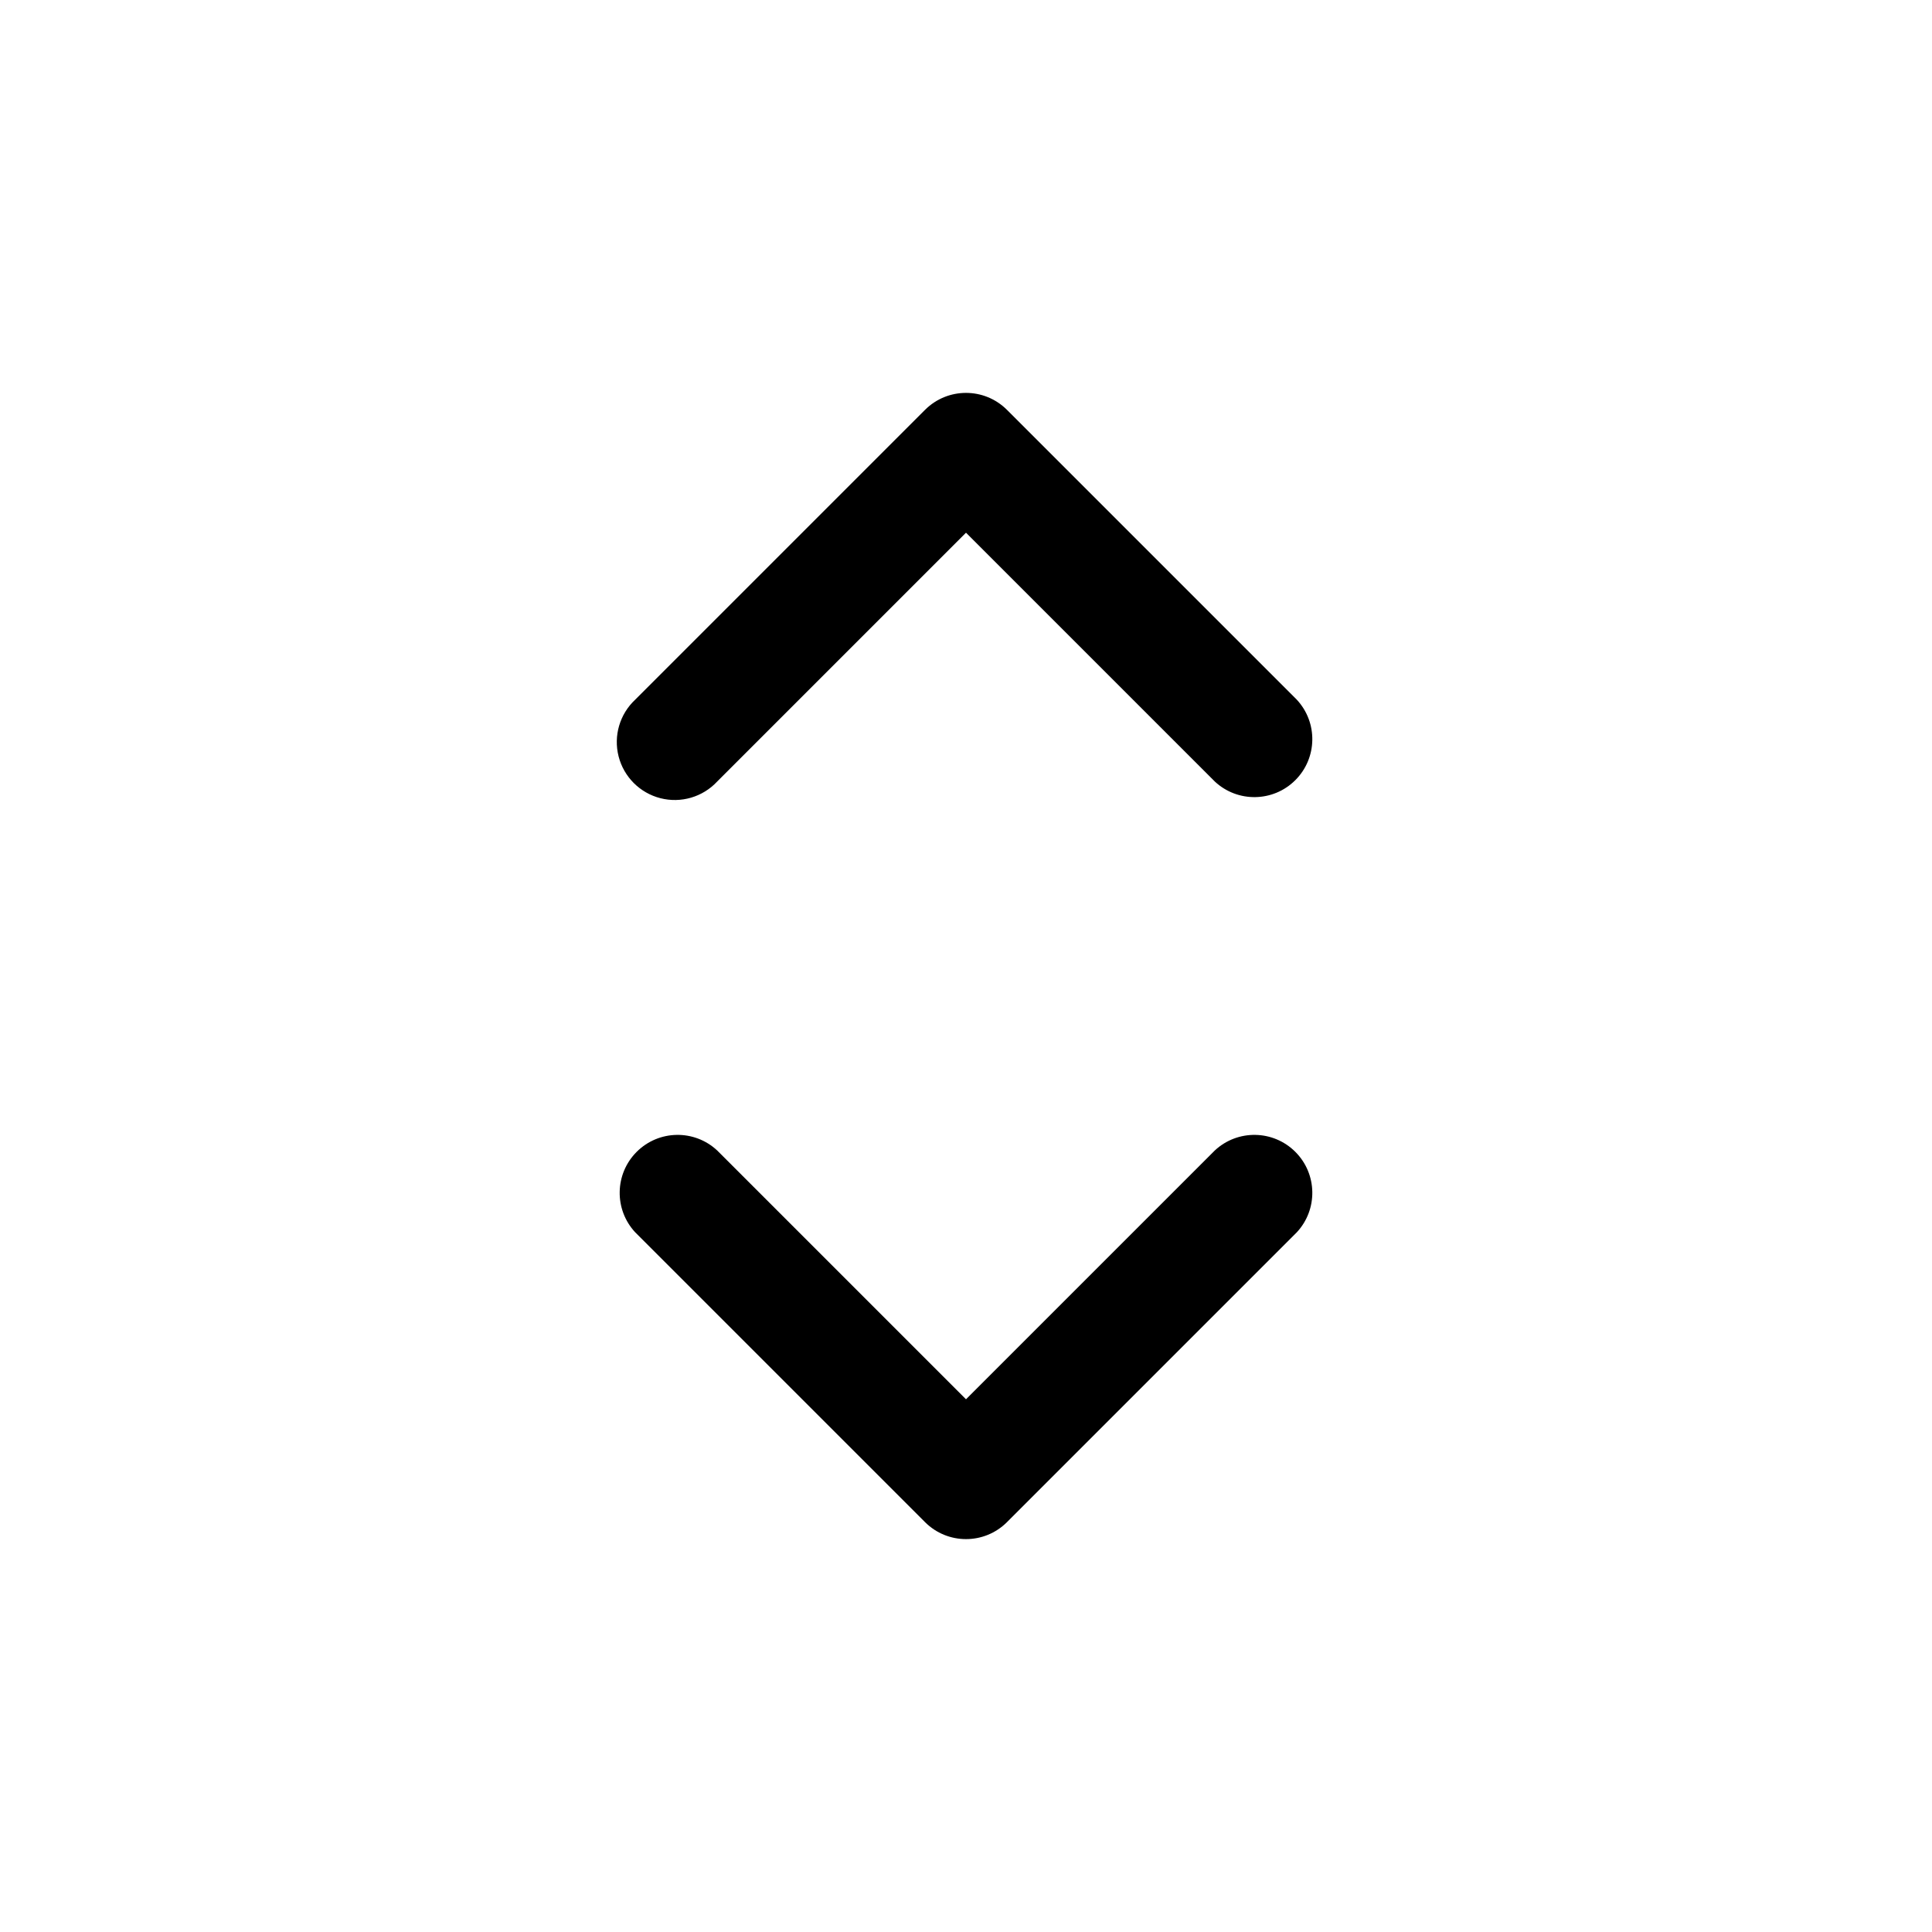
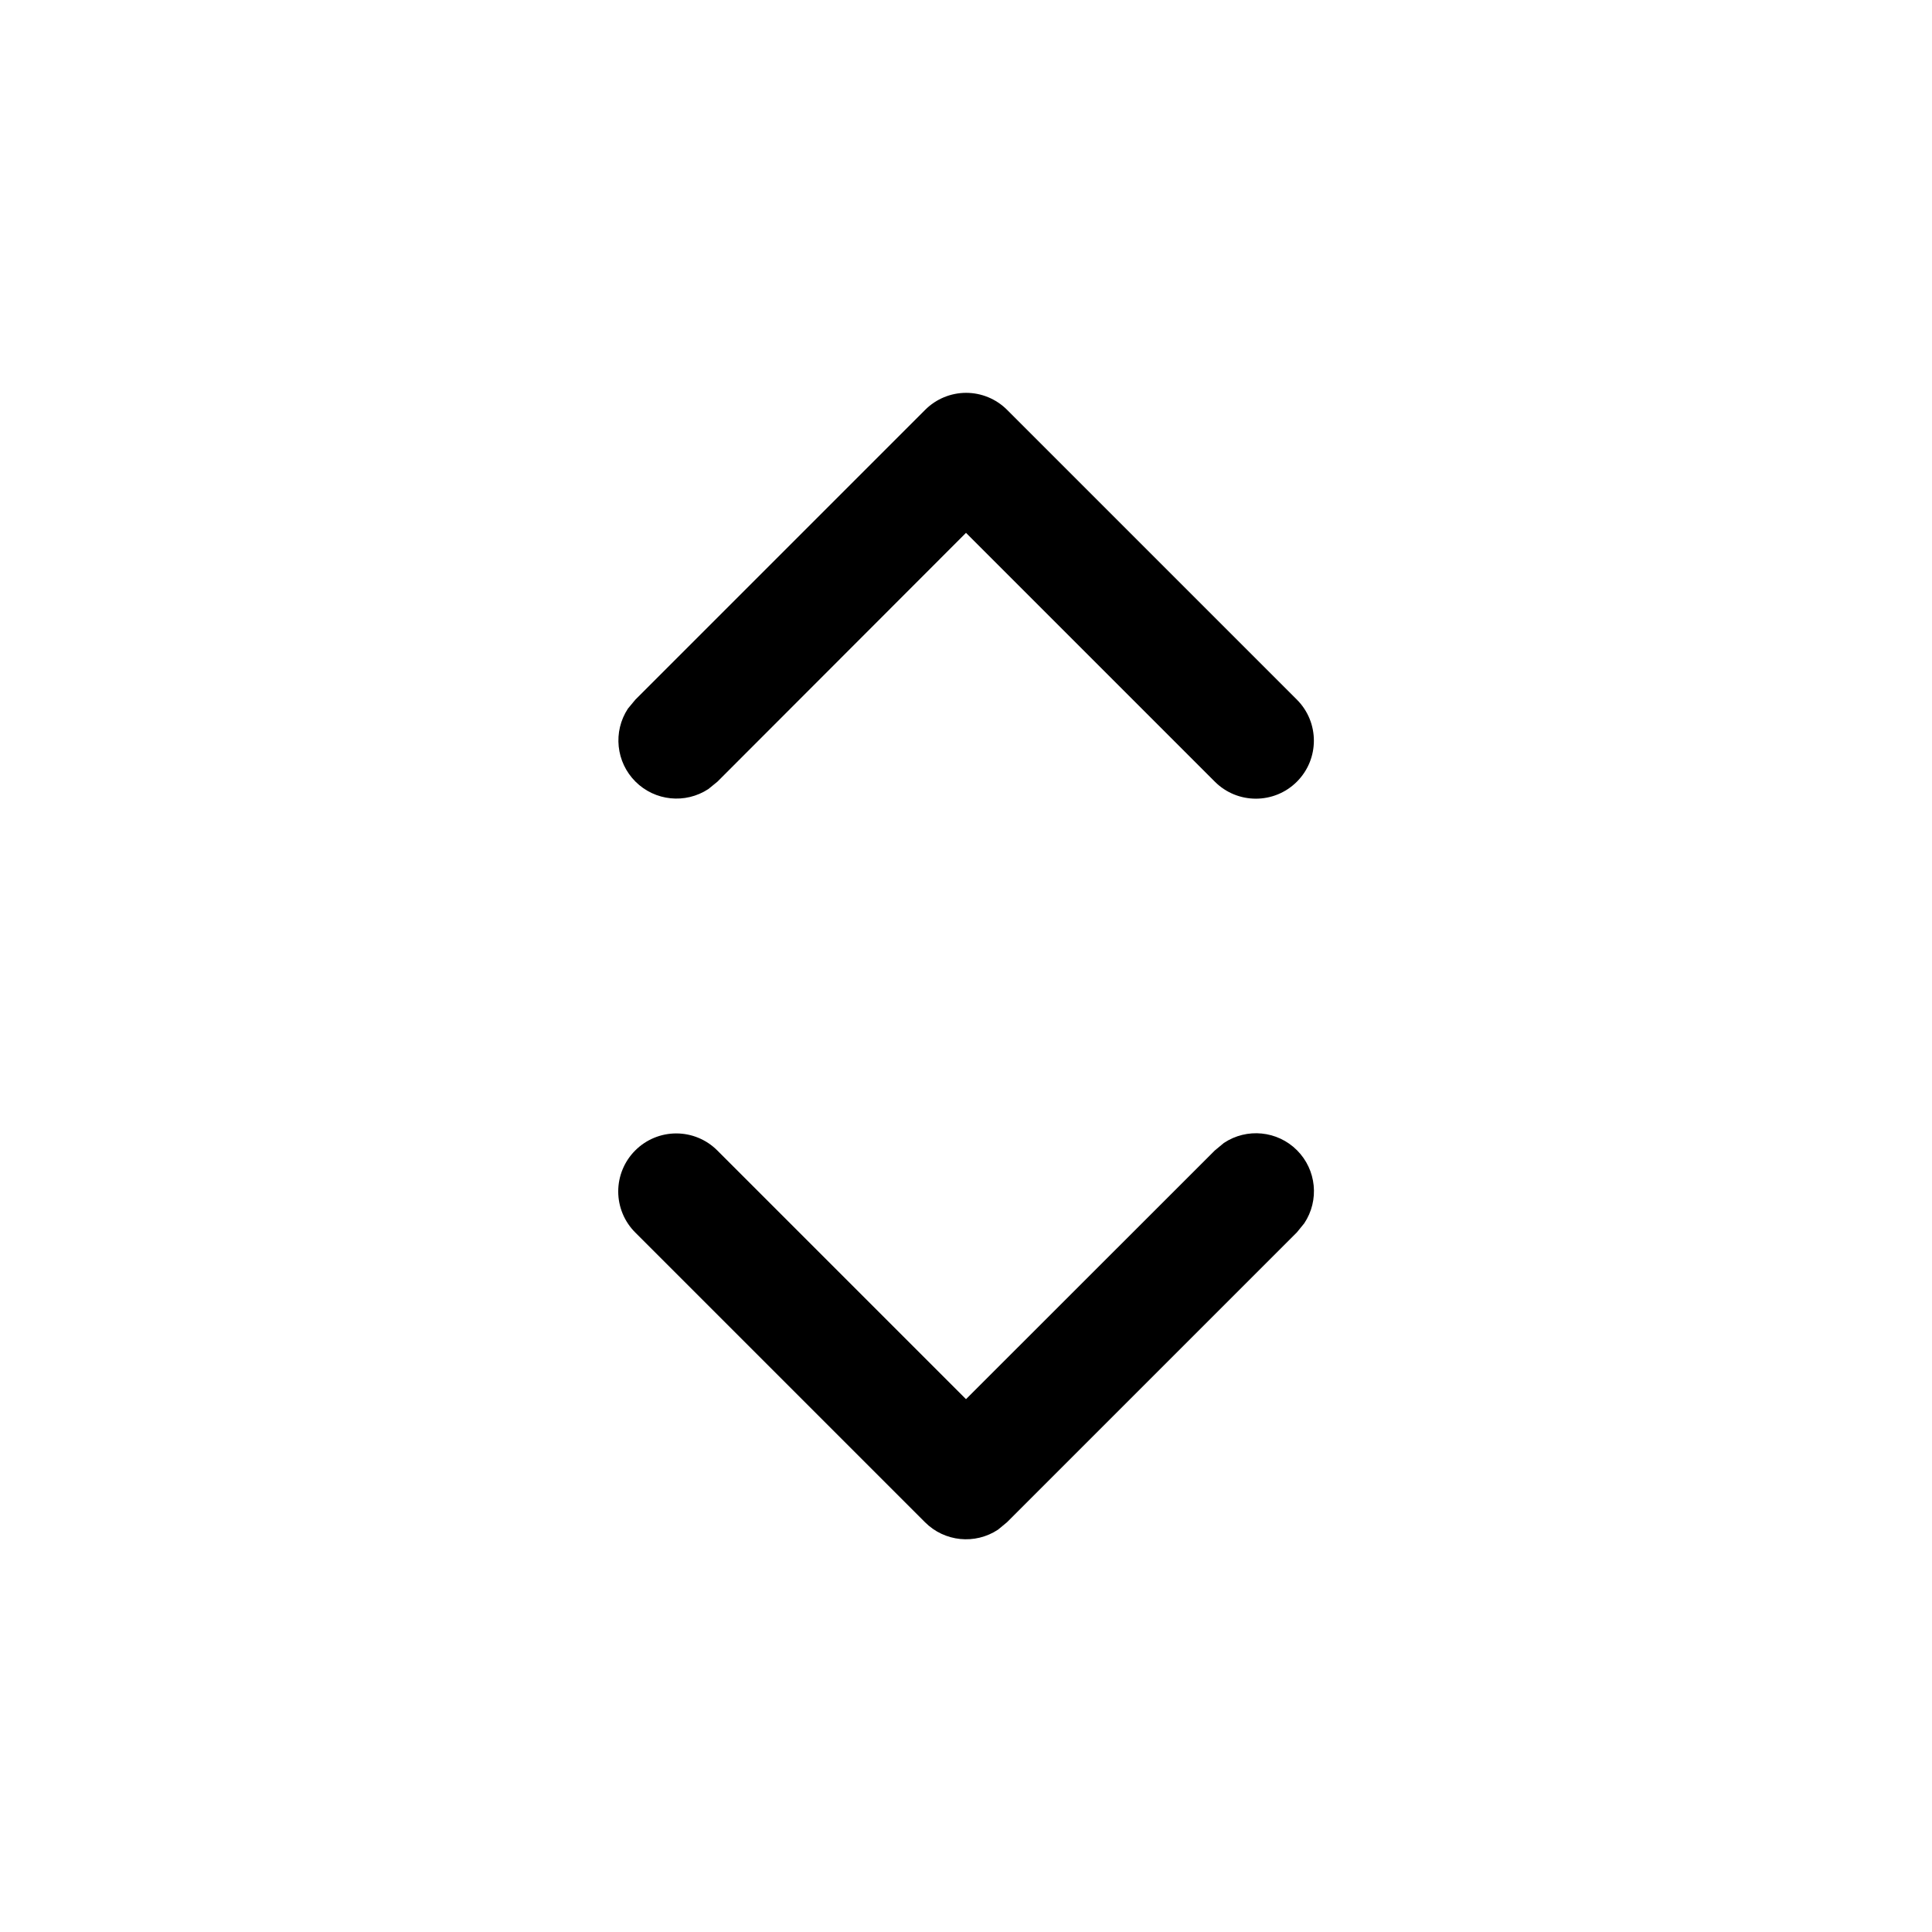
- <svg viewBox="0 0 15 15">
-   <path fill="currentColor" fill-rule="evenodd" d="M4.932 5.432a.45.45 0 1 0 .636.636L7.5 4.136l1.932 1.932a.45.45 0 0 0 .636-.636l-2.25-2.25a.45.45 0 0 0-.636 0zm5.136 4.136a.45.45 0 0 0-.636-.636L7.5 10.864L5.568 8.932a.45.45 0 0 0-.636.636l2.25 2.25a.45.45 0 0 0 .636 0z" clip-rule="evenodd" />
+ <svg xmlns="http://www.w3.org/2000/svg" viewBox="0 0 15 15">
+   <path fill="currentColor" d="M4.932 8.932a.45.45 0 0 1 .637 0L7.5 10.863l1.932-1.931l.07-.058a.45.45 0 0 1 .624.624l-.057.07l-2.25 2.25l-.07.058a.45.45 0 0 1-.567-.057l-2.25-2.25a.45.45 0 0 1 0-.637M7.5 3.05a.45.45 0 0 1 .319.132l2.25 2.25a.45.45 0 0 1-.637.637L7.5 4.137L5.57 6.069l-.07.057a.451.451 0 0 1-.625-.624l.058-.07l2.25-2.25A.45.45 0 0 1 7.5 3.05" />
</svg>
